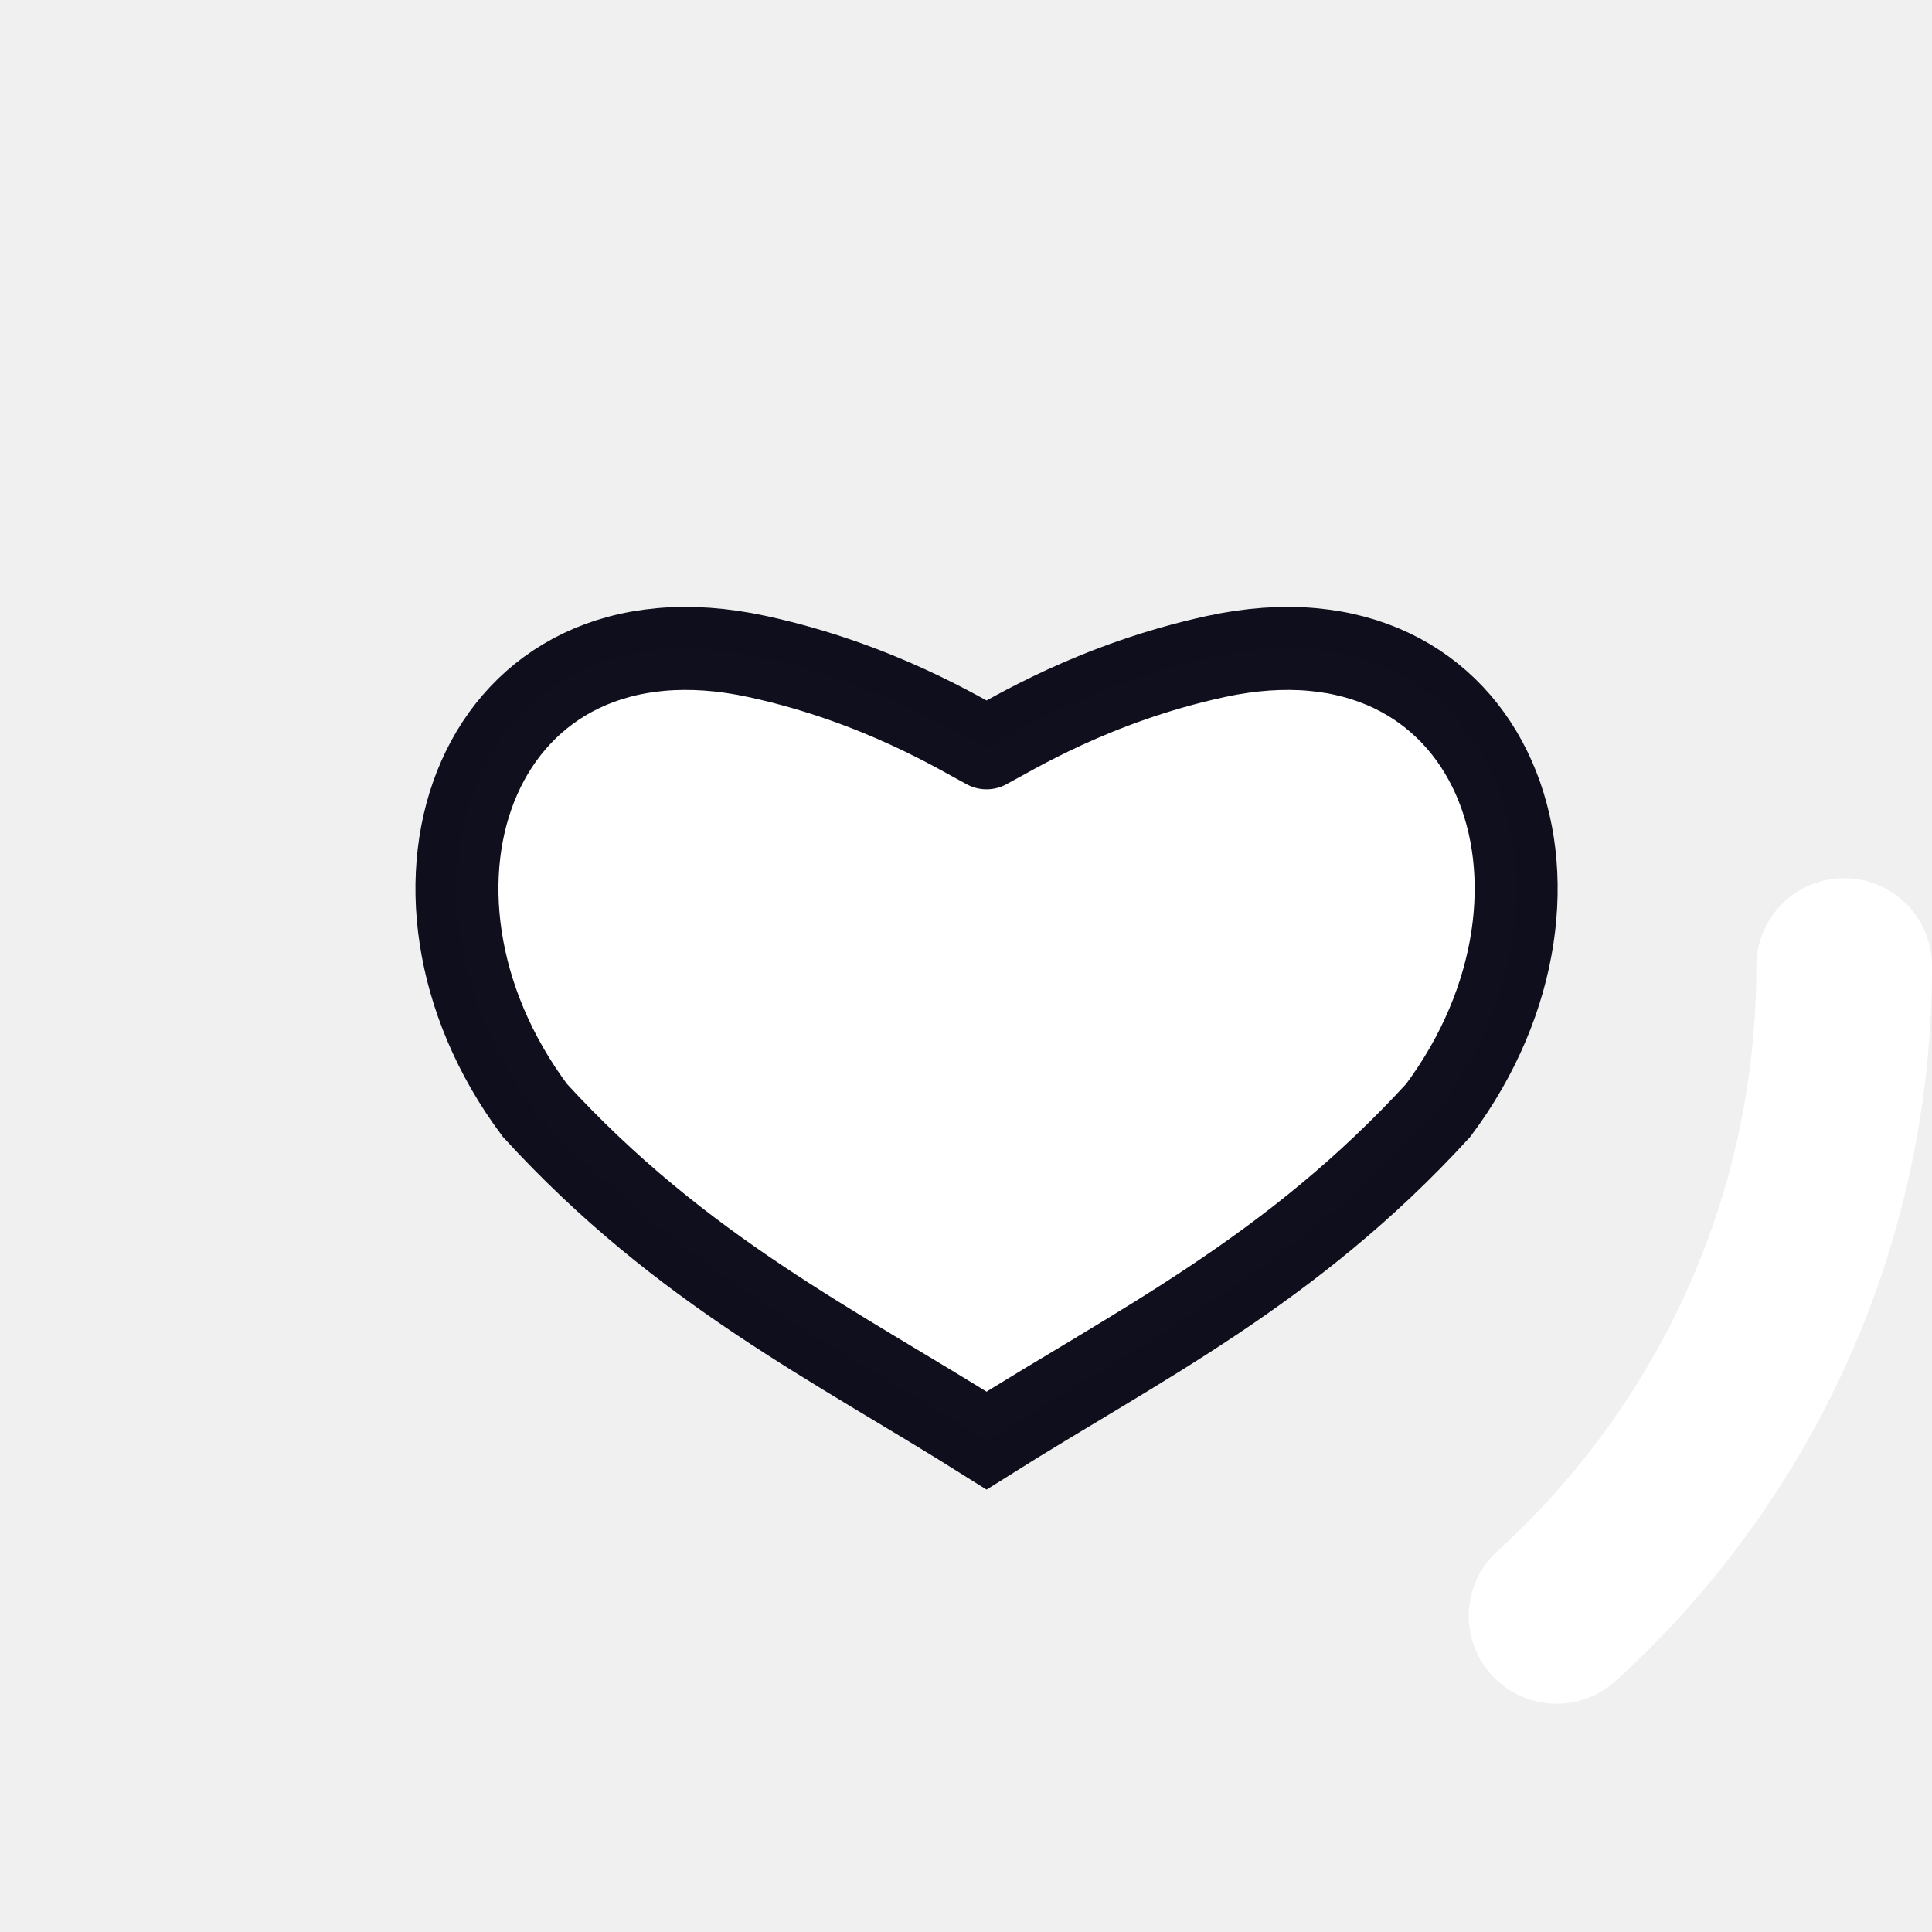
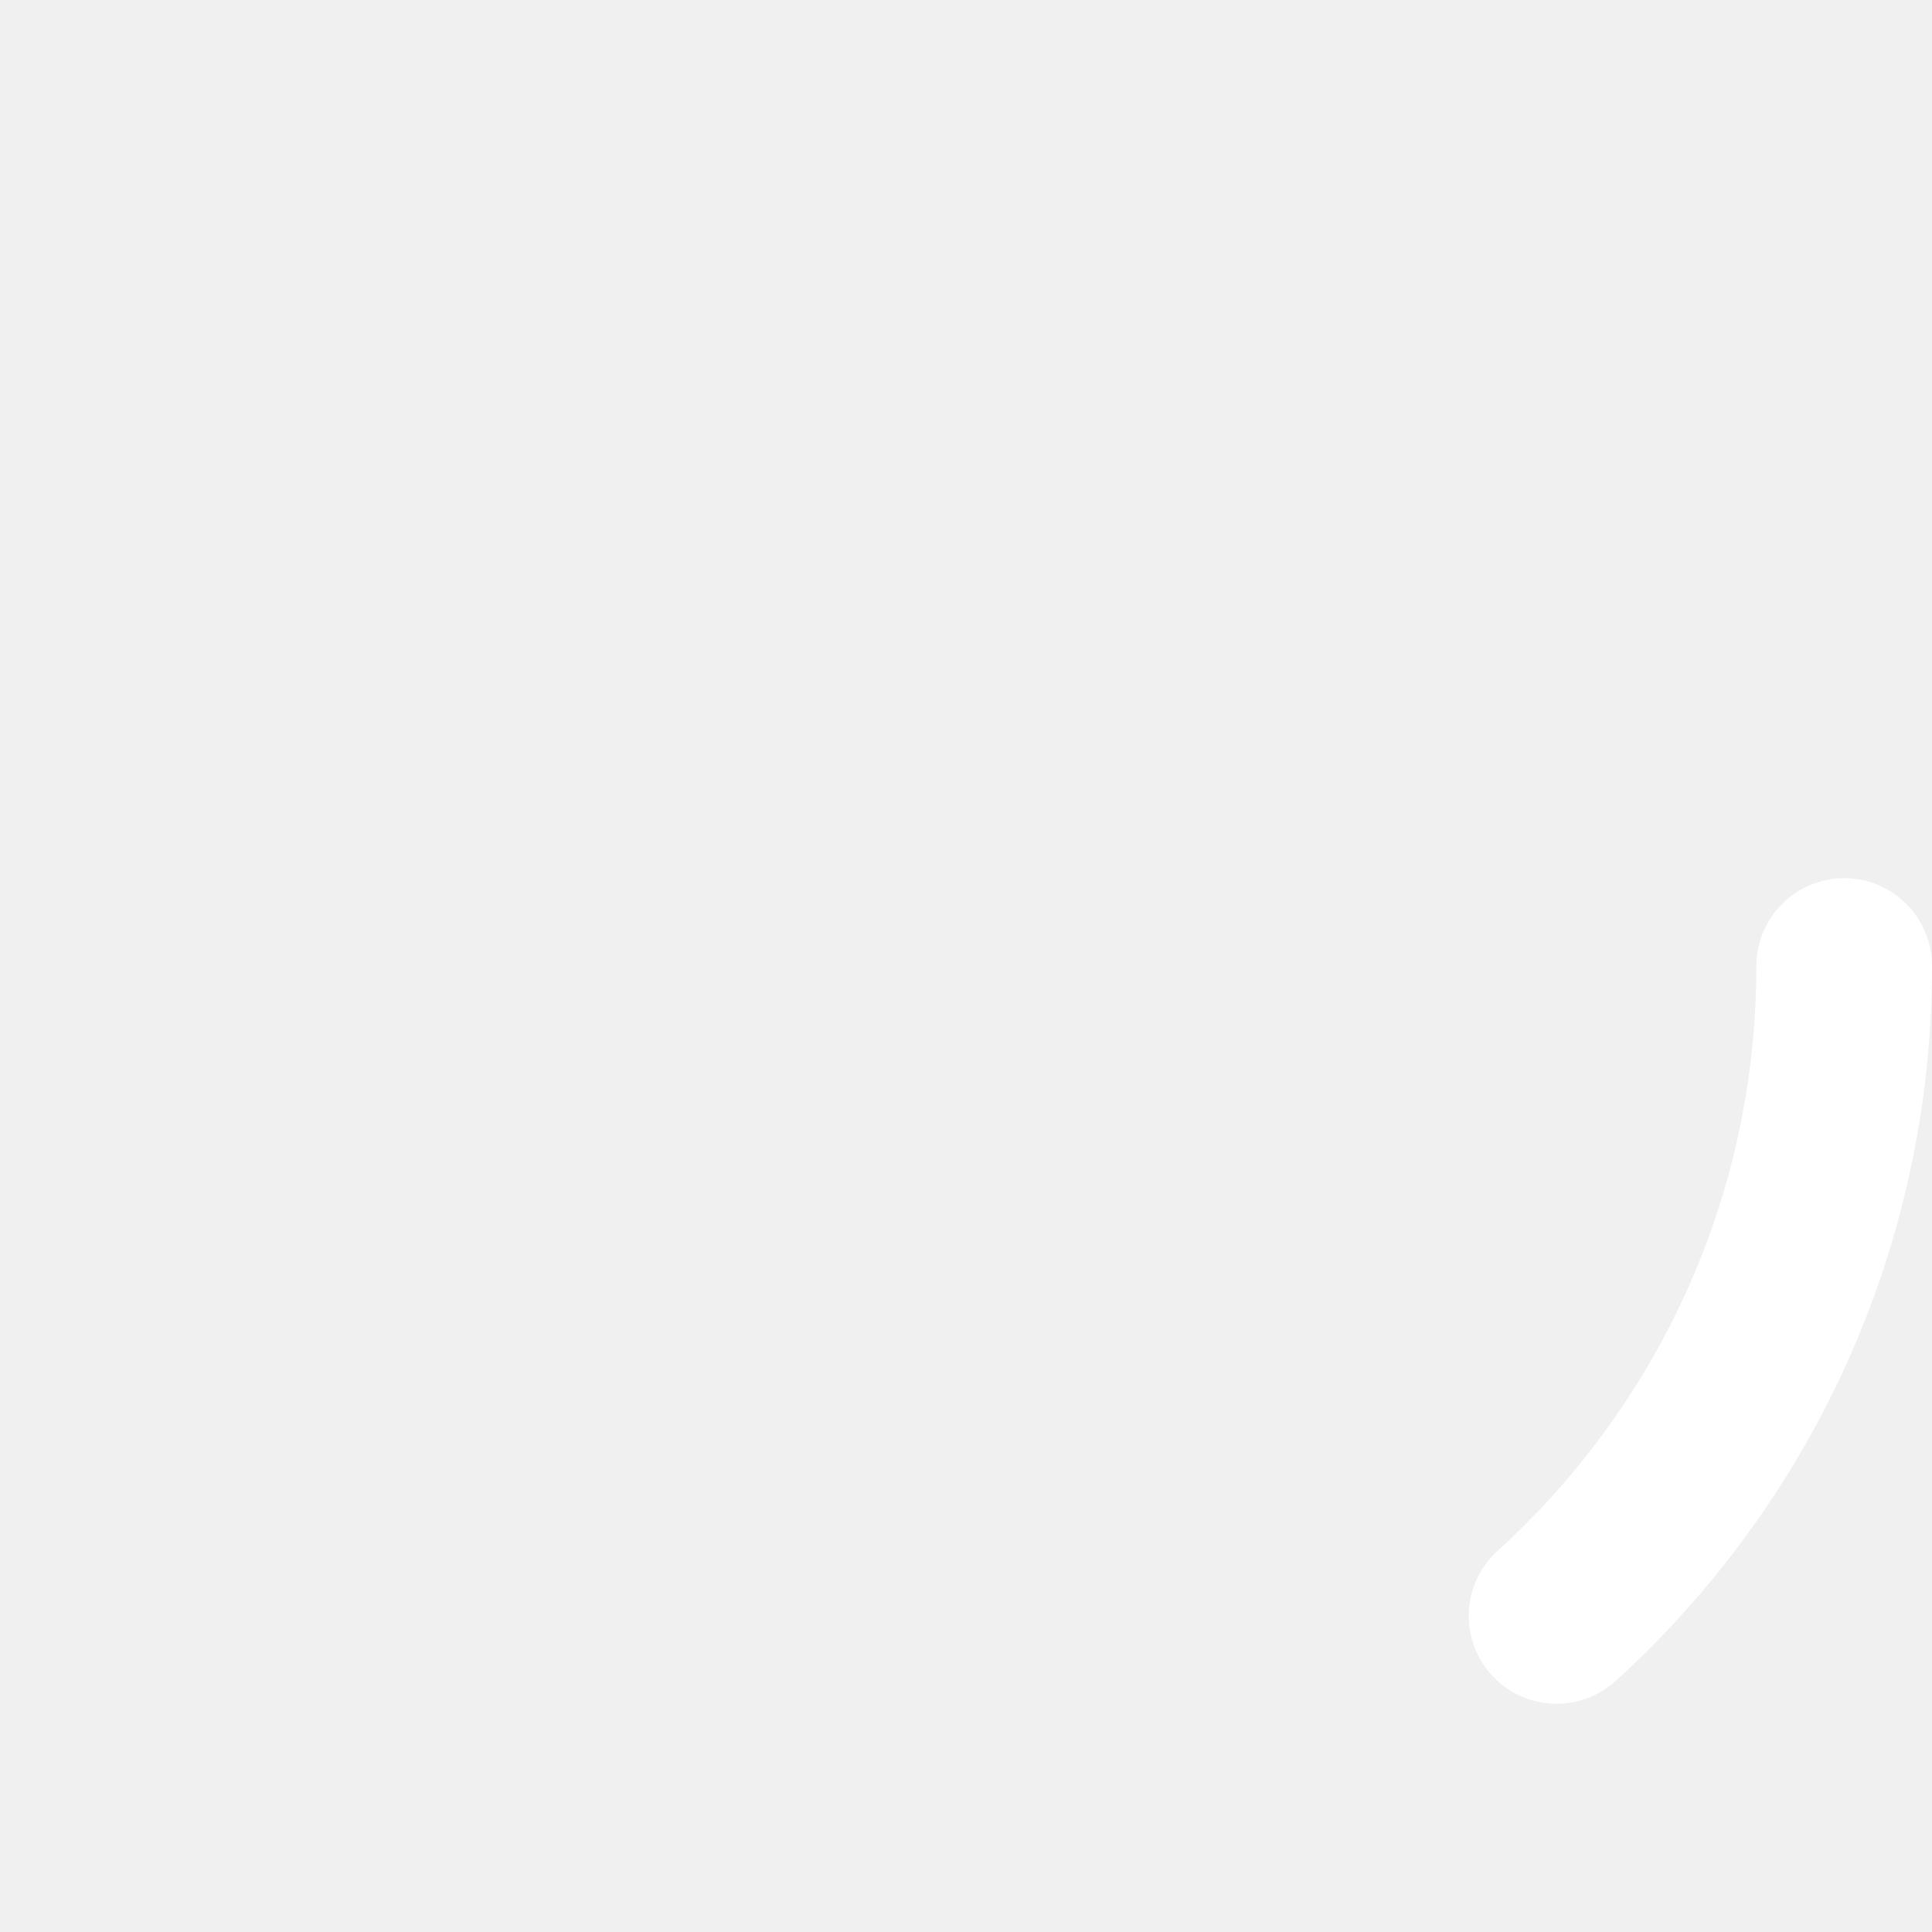
- <svg xmlns="http://www.w3.org/2000/svg" version="1.1" width="32px" height="32px" fill="#FFFFFF" viewBox="0 0 66 66" id="svg54">
-   <defs id="defs58" />
-   <circle class="path" r="30" fill="none" cx="33" cy="33" stroke="white" stroke-width="6" stroke-linecap="round" stroke-dasharray="187" stroke-dashoffset="162" transform="rotate(0 33 33)" id="circle52" />
-   <path id="path1445-6" d="m 33.702,25.547 c 0.841,-0.44 3.681,-2.218 7.828,-3.119 9.563,-2.076 13.239,7.947 7.6,15.505 -5.038,5.499 -10.267,8.025 -15.428,11.279 -5.161,-3.254 -10.391,-5.78 -15.428,-11.279 -5.639,-7.558 -1.963,-17.581 7.6,-15.505 4.148,0.901 6.986,2.679 7.828,3.119" style="fill-opacity:1;stroke:#00000f;stroke-width:2.835;stroke-linecap:round;stroke-linejoin:miter;stroke-miterlimit:4.7;stroke-dasharray:none;stroke-opacity:0.941" />
+ <svg xmlns="http://www.w3.org/2000/svg" version="1.1" width="32px" height="32px" fill="#FFFFFF" viewBox="0 0 66 66">
+   <circle class="path" r="30" fill="none" cx="33" cy="33" stroke="white" stroke-width="6" stroke-linecap="round" stroke-dasharray="187" stroke-dashoffset="162" transform="rotate(0 33 33)" />
</svg>
